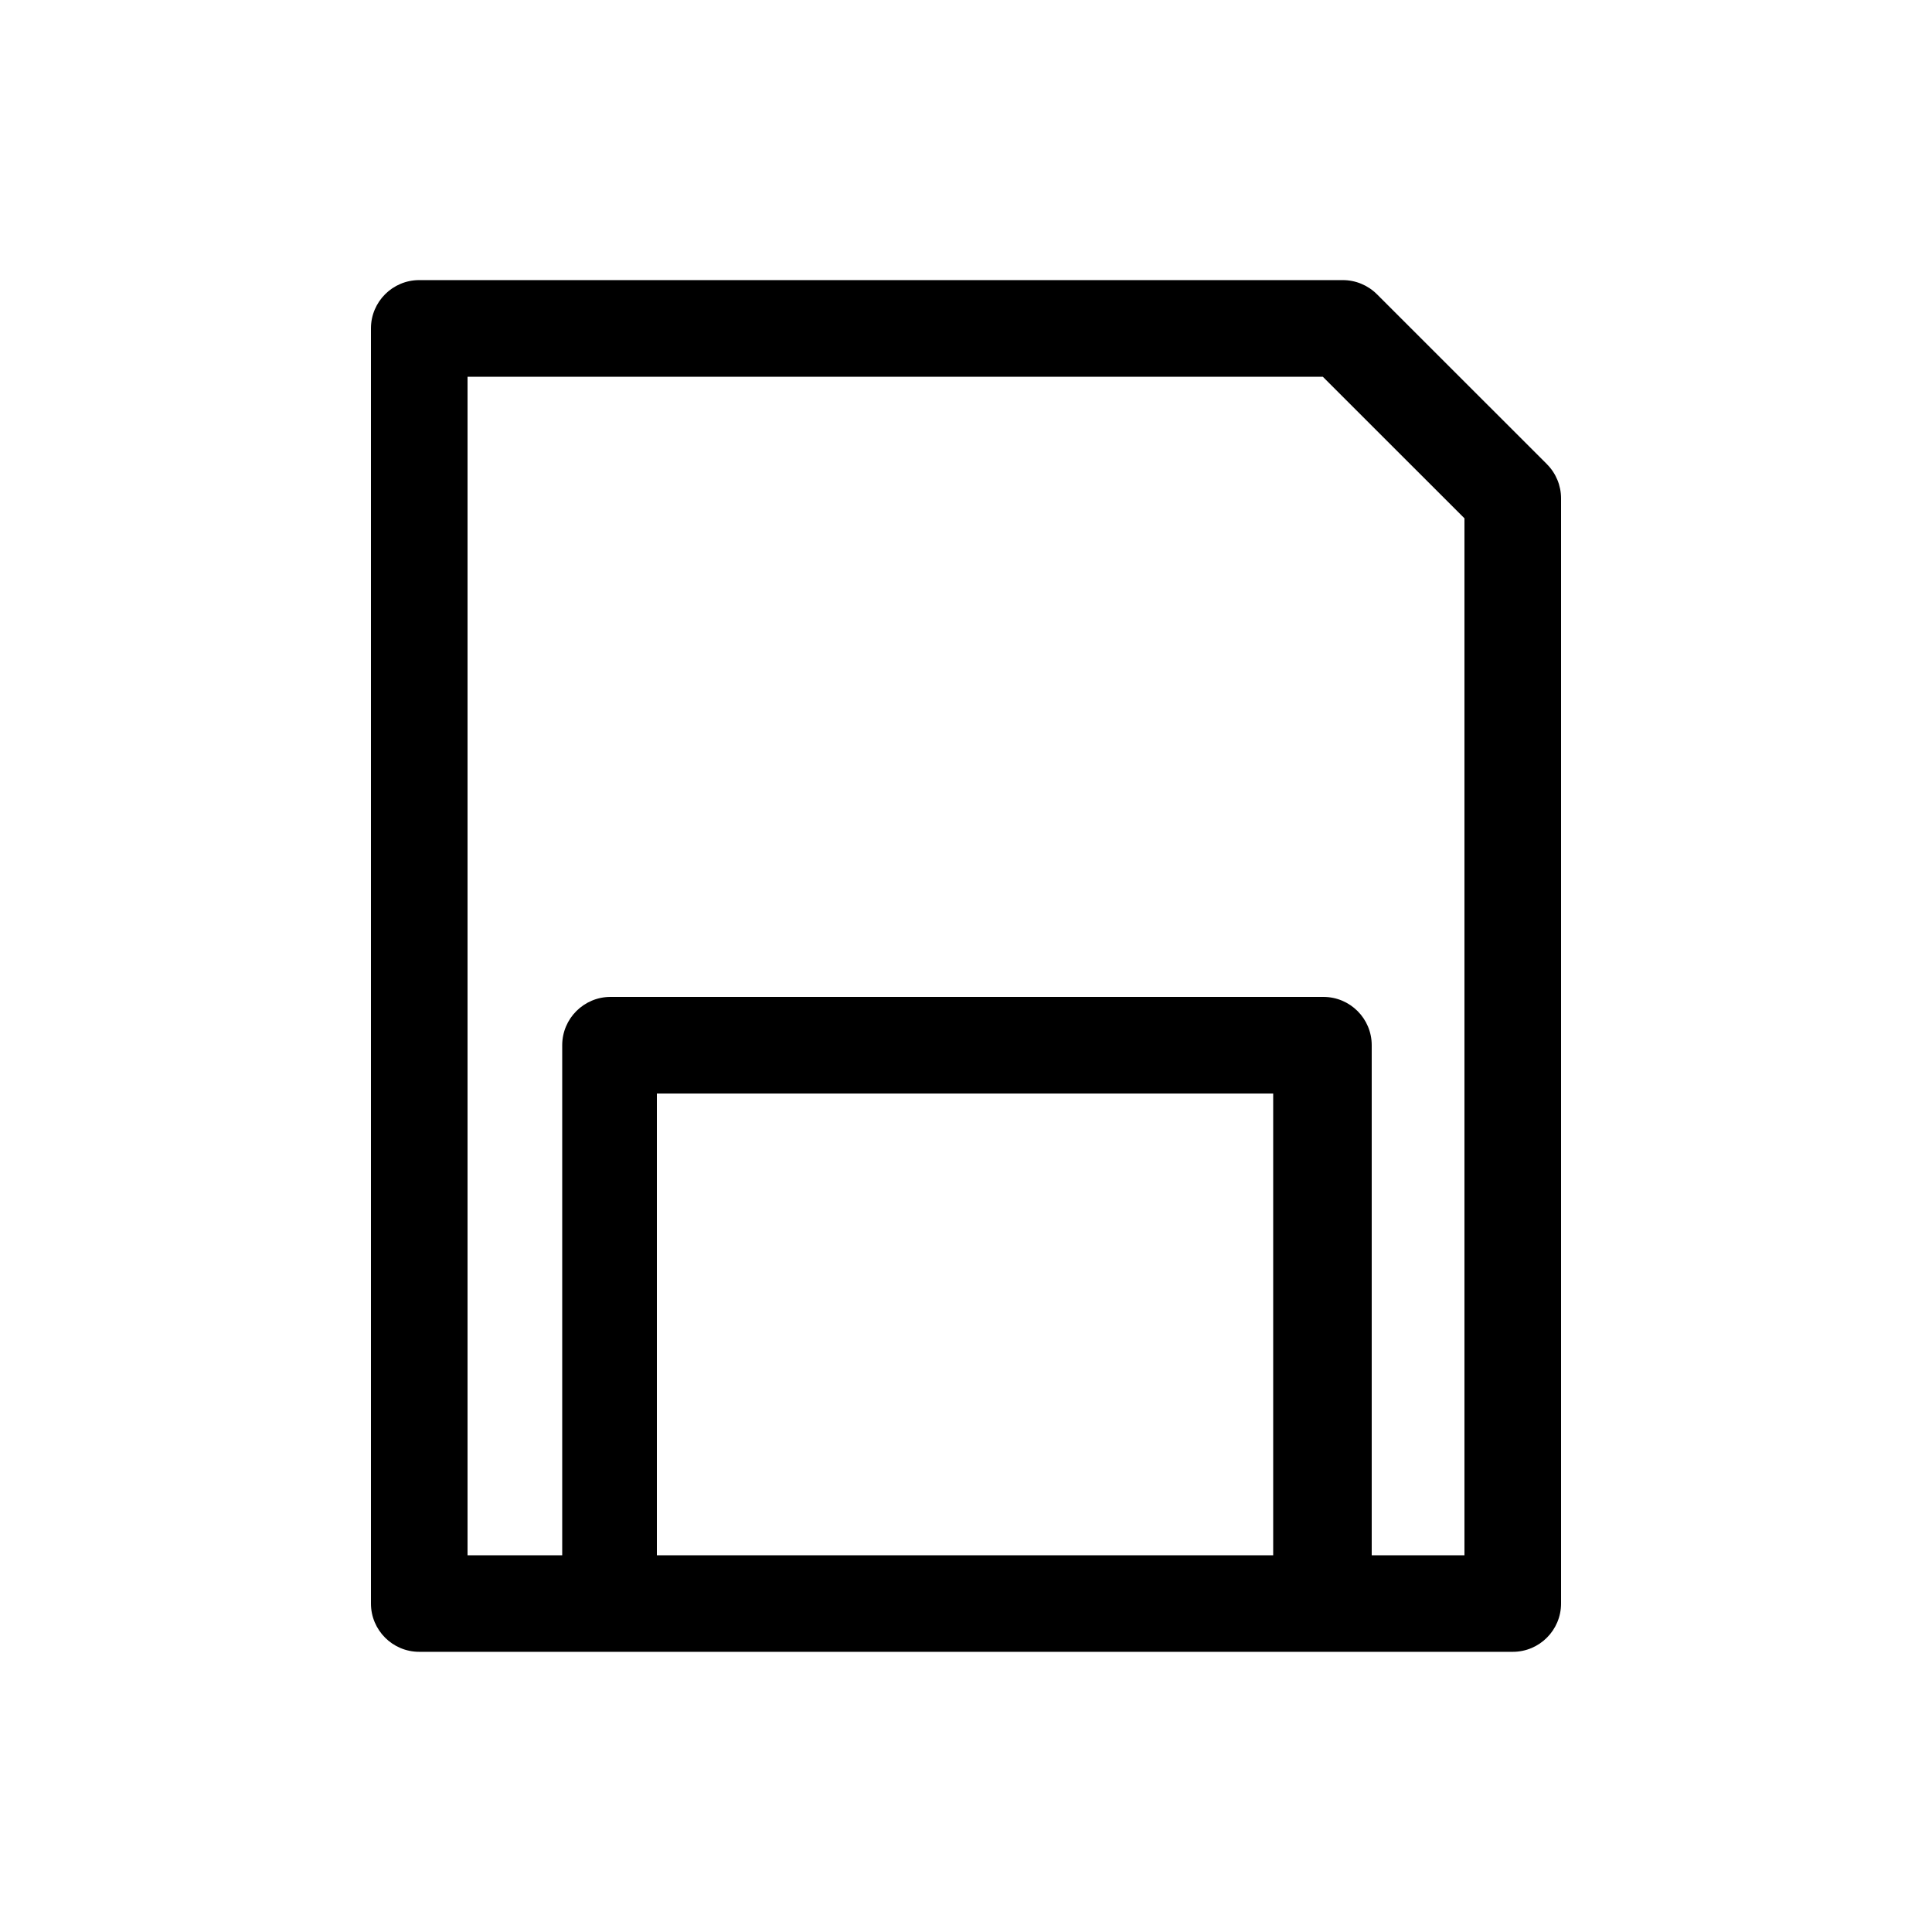
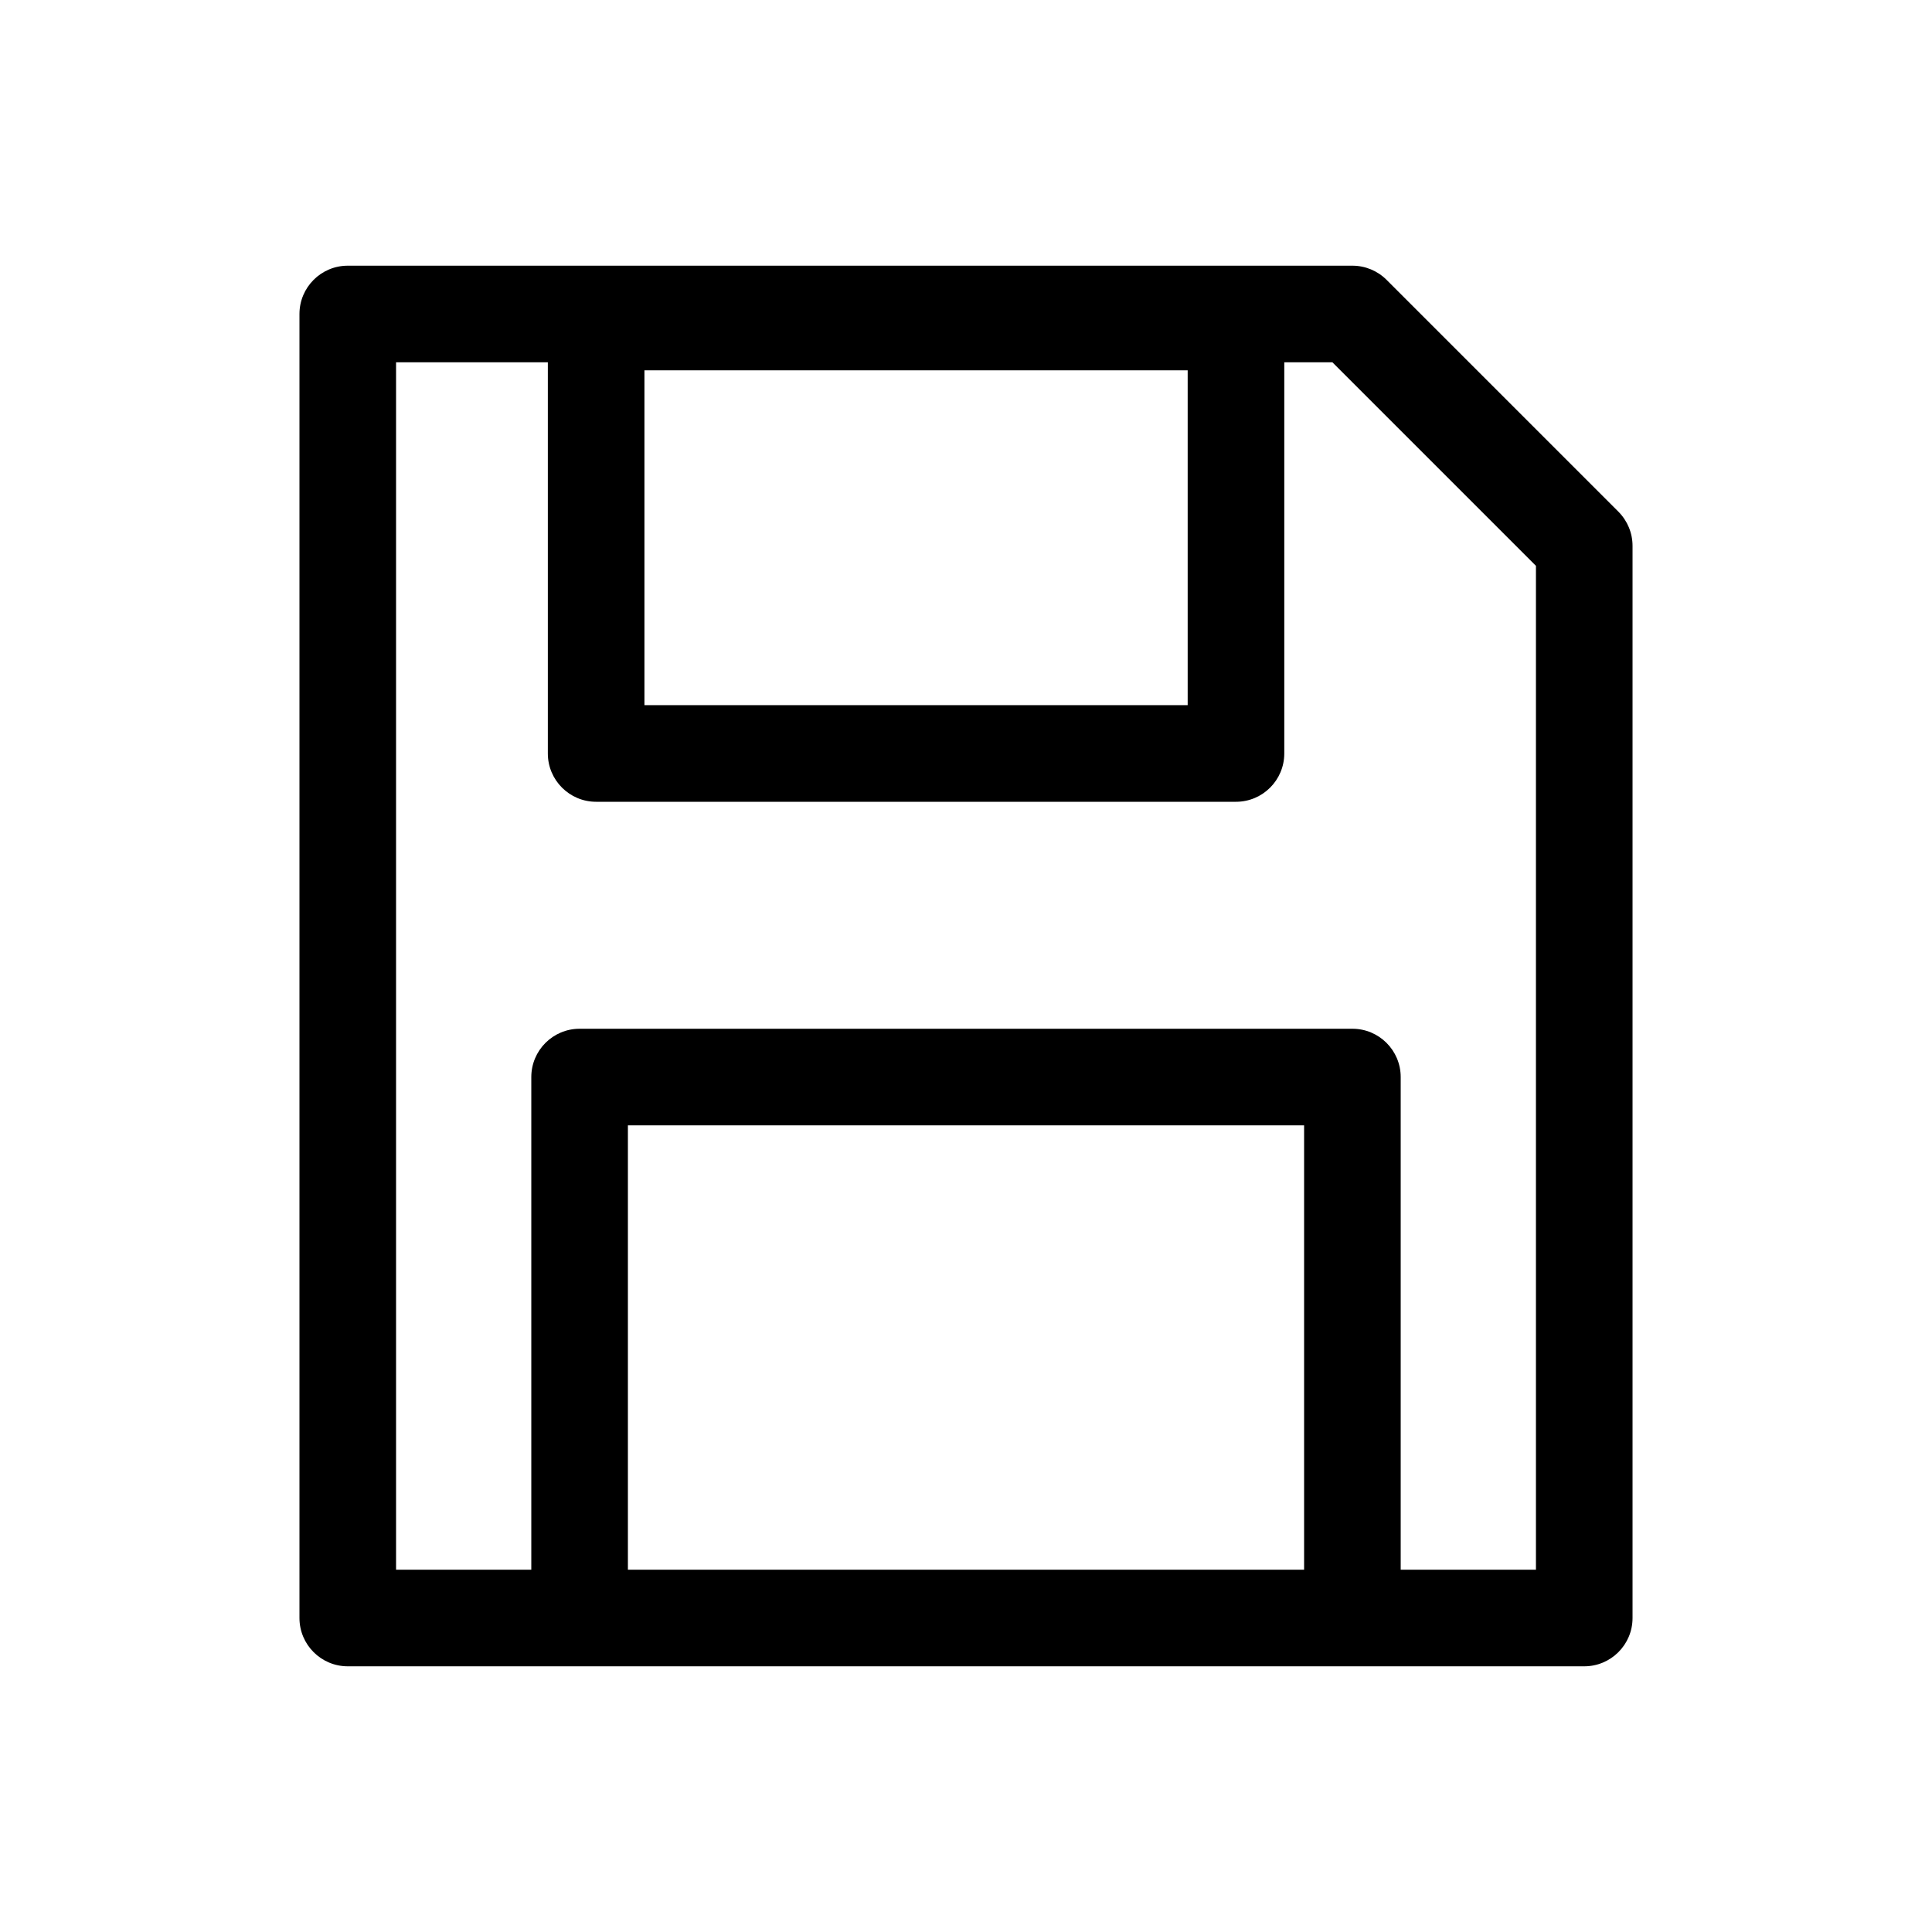
<svg xmlns="http://www.w3.org/2000/svg" id="c" data-name="レイヤー 4" viewBox="0 0 500 500">
-   <path d="M400.34,120.12l-43.99-43.97c-2.34-2.34-5.52-3.66-8.84-3.66H108.5c-6.9,0-12.5,5.6-12.5,12.5v330c0,6.9,5.6,12.5,12.5,12.5h283c6.9,0,12.5-5.6,12.5-12.5V128.97c0-3.32-1.32-6.5-3.66-8.84ZM170,402.5v-119.5h159.5v119.5h-159.5ZM379,402.5h-24v-132c0-6.9-5.6-12.5-12.5-12.5h-184.5c-6.9,0-12.5,5.6-12.5,12.5v132h-24.5V97.5h221.34l36.66,36.64v268.36Z" />
+   <path d="M418.84,132.42l-60-60c-2.34-2.34-5.52-3.66-8.84-3.66H90c-6.9,0-12.5,5.6-12.5,12.5v337.48c0,6.9,5.6,12.5,12.5,12.5h320c6.9,0,12.5-5.6,12.5-12.5V141.26c0-3.32-1.32-6.49-3.66-8.84ZM307.37,95.84v86.65h-140.59v-86.65h140.59ZM162.5,406.24v-115h175v115h-175ZM397.5,406.24h-35v-127.5c0-6.9-5.6-12.5-12.5-12.5h-200c-6.9,0-12.5,5.6-12.5,12.5v127.5h-35V93.76h39.28v101.24c0,6.9,5.6,12.5,12.5,12.5h165.59c6.9,0,12.5-5.6,12.5-12.5v-101.24h12.45l52.68,52.68v259.8Z" />
</svg>
